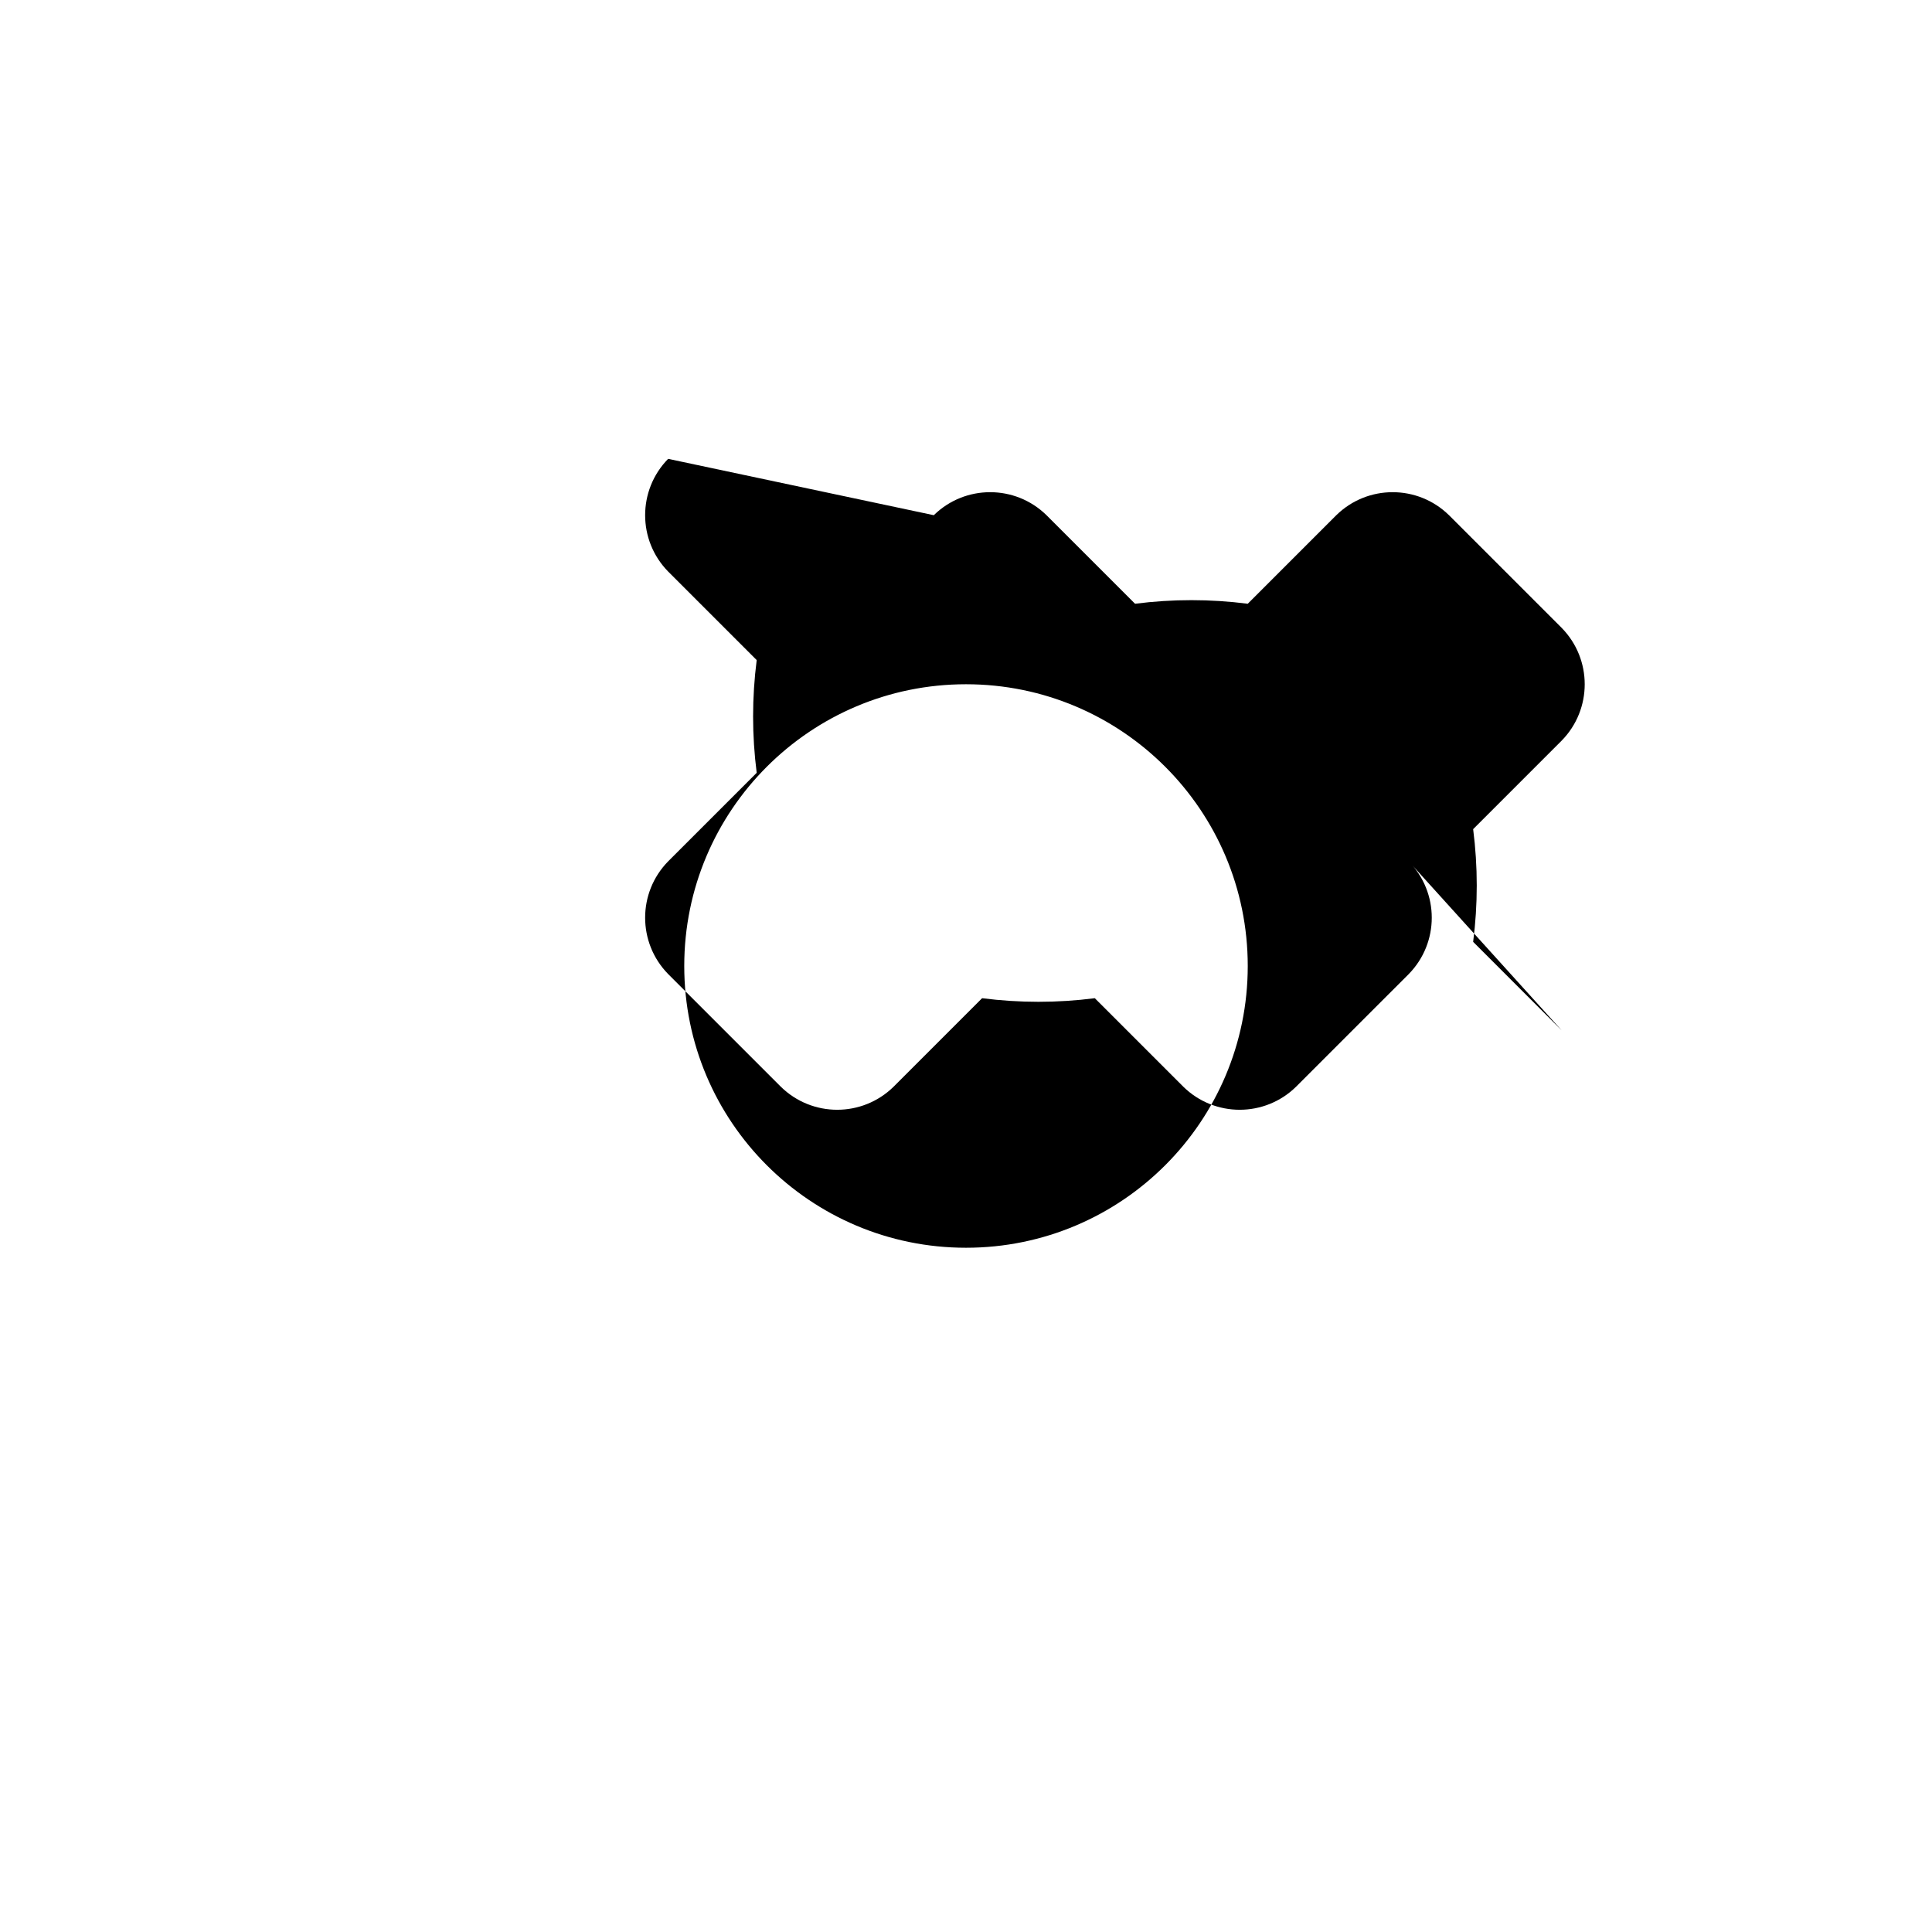
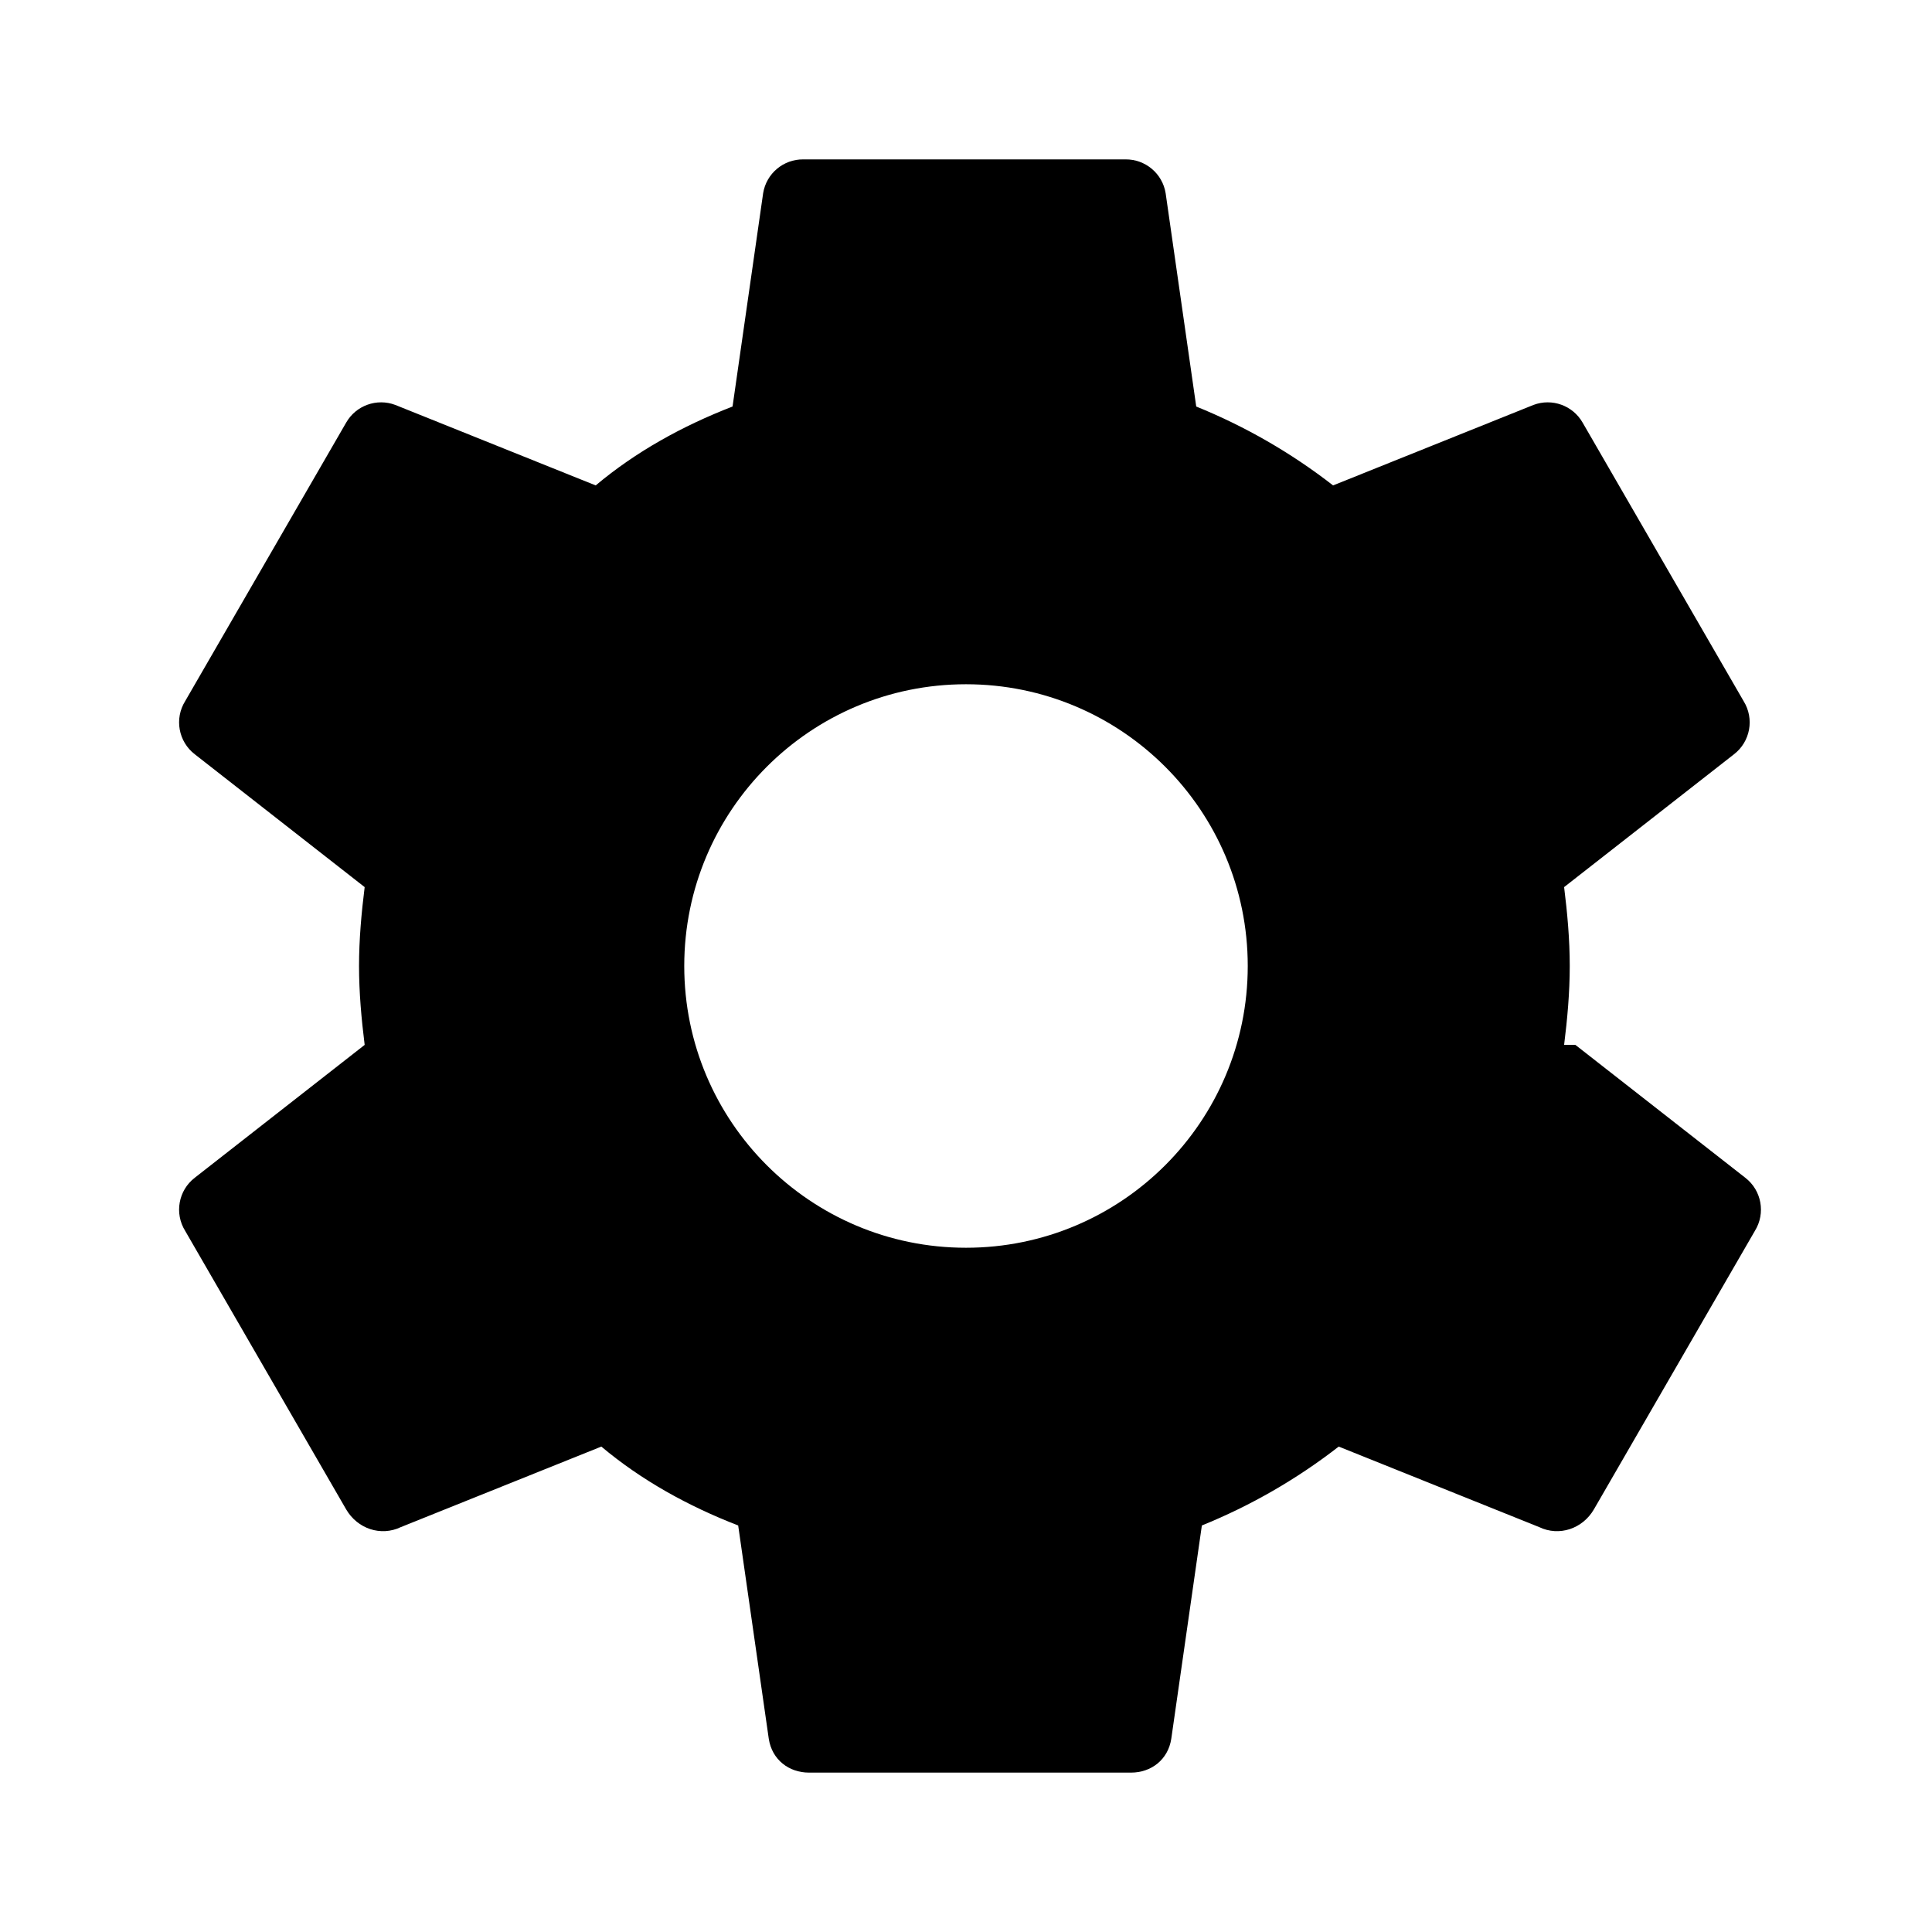
<svg xmlns="http://www.w3.org/2000/svg" viewBox="0 0 24 24" fill="currentColor">
-   <path d="M12 15.5A3.5 3.5 0 0 1 8.5 12 3.5 3.5 0 0 1 12 8.5a3.5 3.5 0 0 1 3.5 3.5 3.5 3.5 0 0 1-3.5 3.5zm7.4-2.7l-1.1-1.1a5.5 5.5 0 0 0 0-1.4l1.1-1.1a1 1 0 0 0 0-1.4l-1.4-1.4a1 1 0 0 0-1.4 0l-1.1 1.1a5.5 5.5 0 0 0-1.4 0l-1.1-1.1a1 1 0 0 0-1.4 0L8.3 5.7a1 1 0 0 0 0 1.4l1.1 1.1a5.5 5.5 0 0 0 0 1.4l-1.1 1.1a1 1 0 0 0 0 1.4l1.4 1.4a1 1 0 0 0 1.4 0l1.1-1.1a5.5 5.5 0 0 0 1.4 0l1.1 1.1a1 1 0 0 0 1.4 0l1.4-1.4a1 1 0 0 0 0-1.4z" />
+   <path d="M19.43 12.98c.04-.32.07-.65.07-.98s-.03-.66-.07-.98l2.11-1.65a.5.5 0 0 0 .12-.66l-2-3.46a.5.5 0 0 0-.61-.22l-2.49 1a7.14 7.14 0 0 0-1.7-.98l-.38-2.65a.5.5 0 0 0-.5-.42h-4a.5.5 0 0 0-.5.42l-.38 2.65c-.62.24-1.2.56-1.7.98l-2.49-1a.5.5 0 0 0-.61.22l-2 3.46a.5.5 0 0 0 .12.66l2.11 1.65c-.04.32-.07.65-.07.98s.03.66.07.98l-2.11 1.65a.5.5 0 0 0-.12.66l2 3.46c.14.24.43.34.68.22l2.49-1c.5.42 1.08.74 1.7.98l.38 2.65c.04.26.25.42.5.42h4c.25 0 .46-.16.5-.42l.38-2.65a7.14 7.14 0 0 0 1.7-.98l2.49 1c.25.12.54.02.68-.22l2-3.46a.5.5 0 0 0-.12-.66l-2.11-1.65ZM12 15.5a3.5 3.5 0 1 1 0-7 3.5 3.5 0 0 1 0 7Z" />
</svg>
